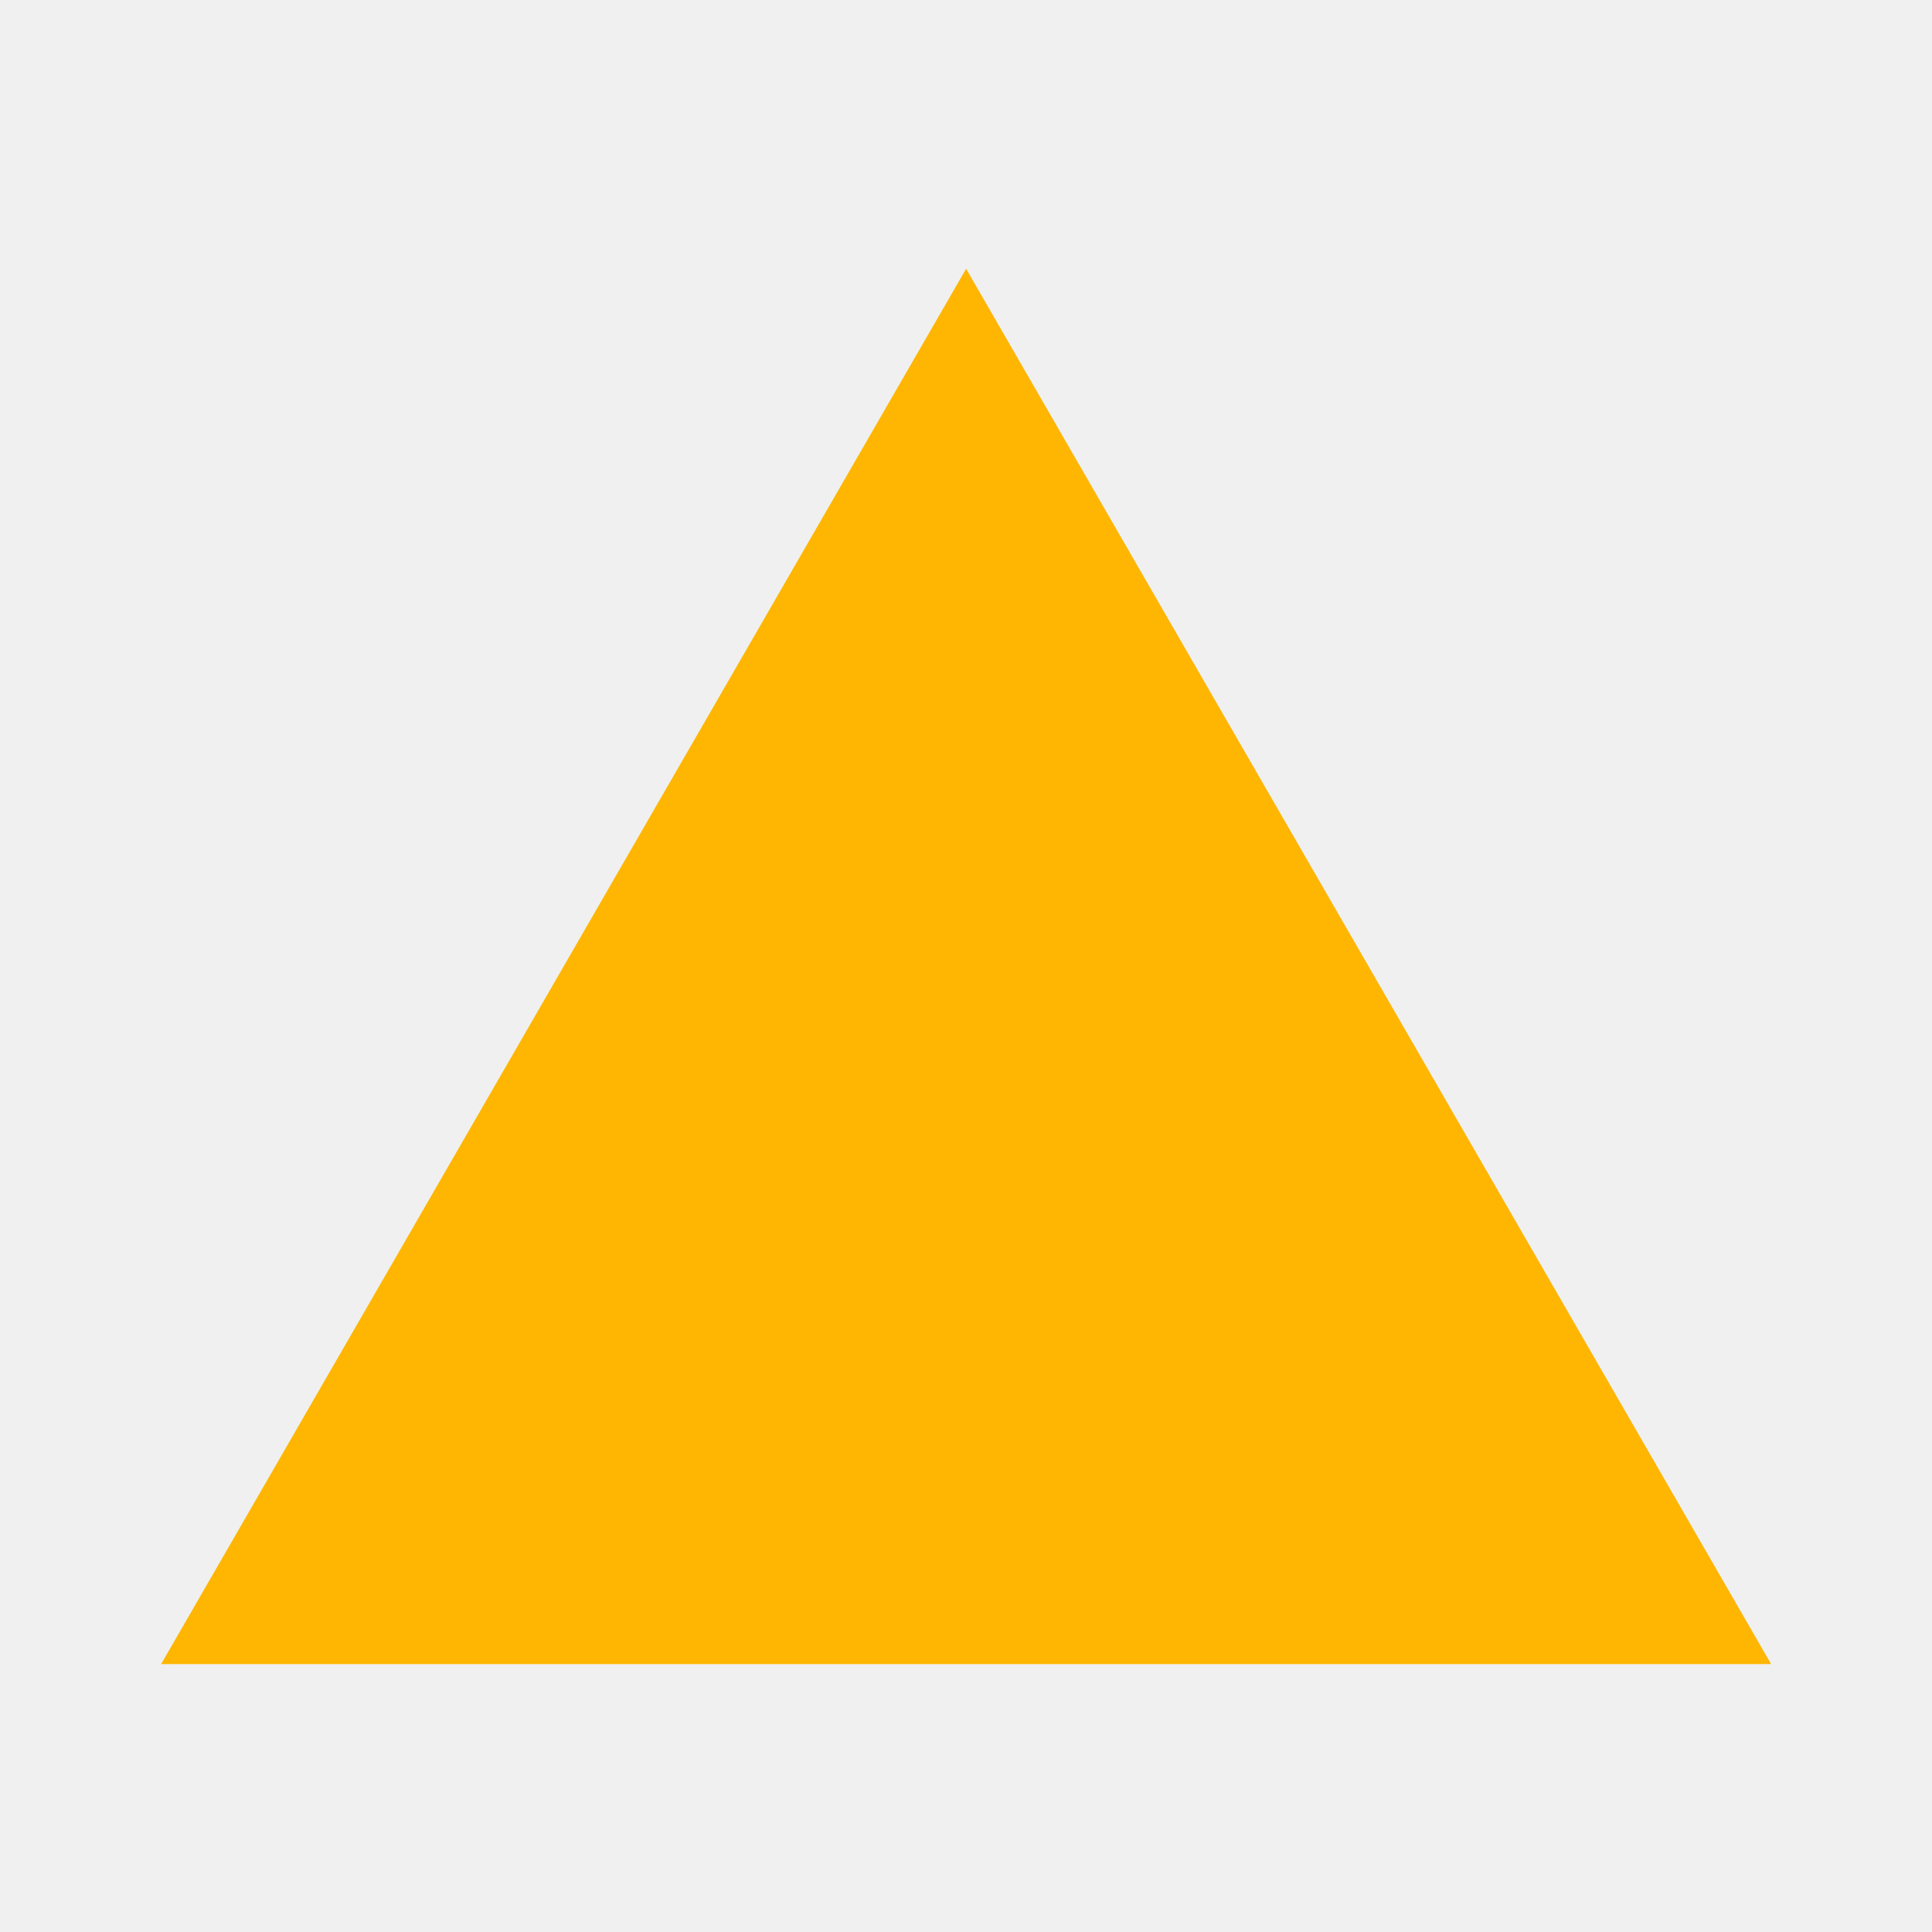
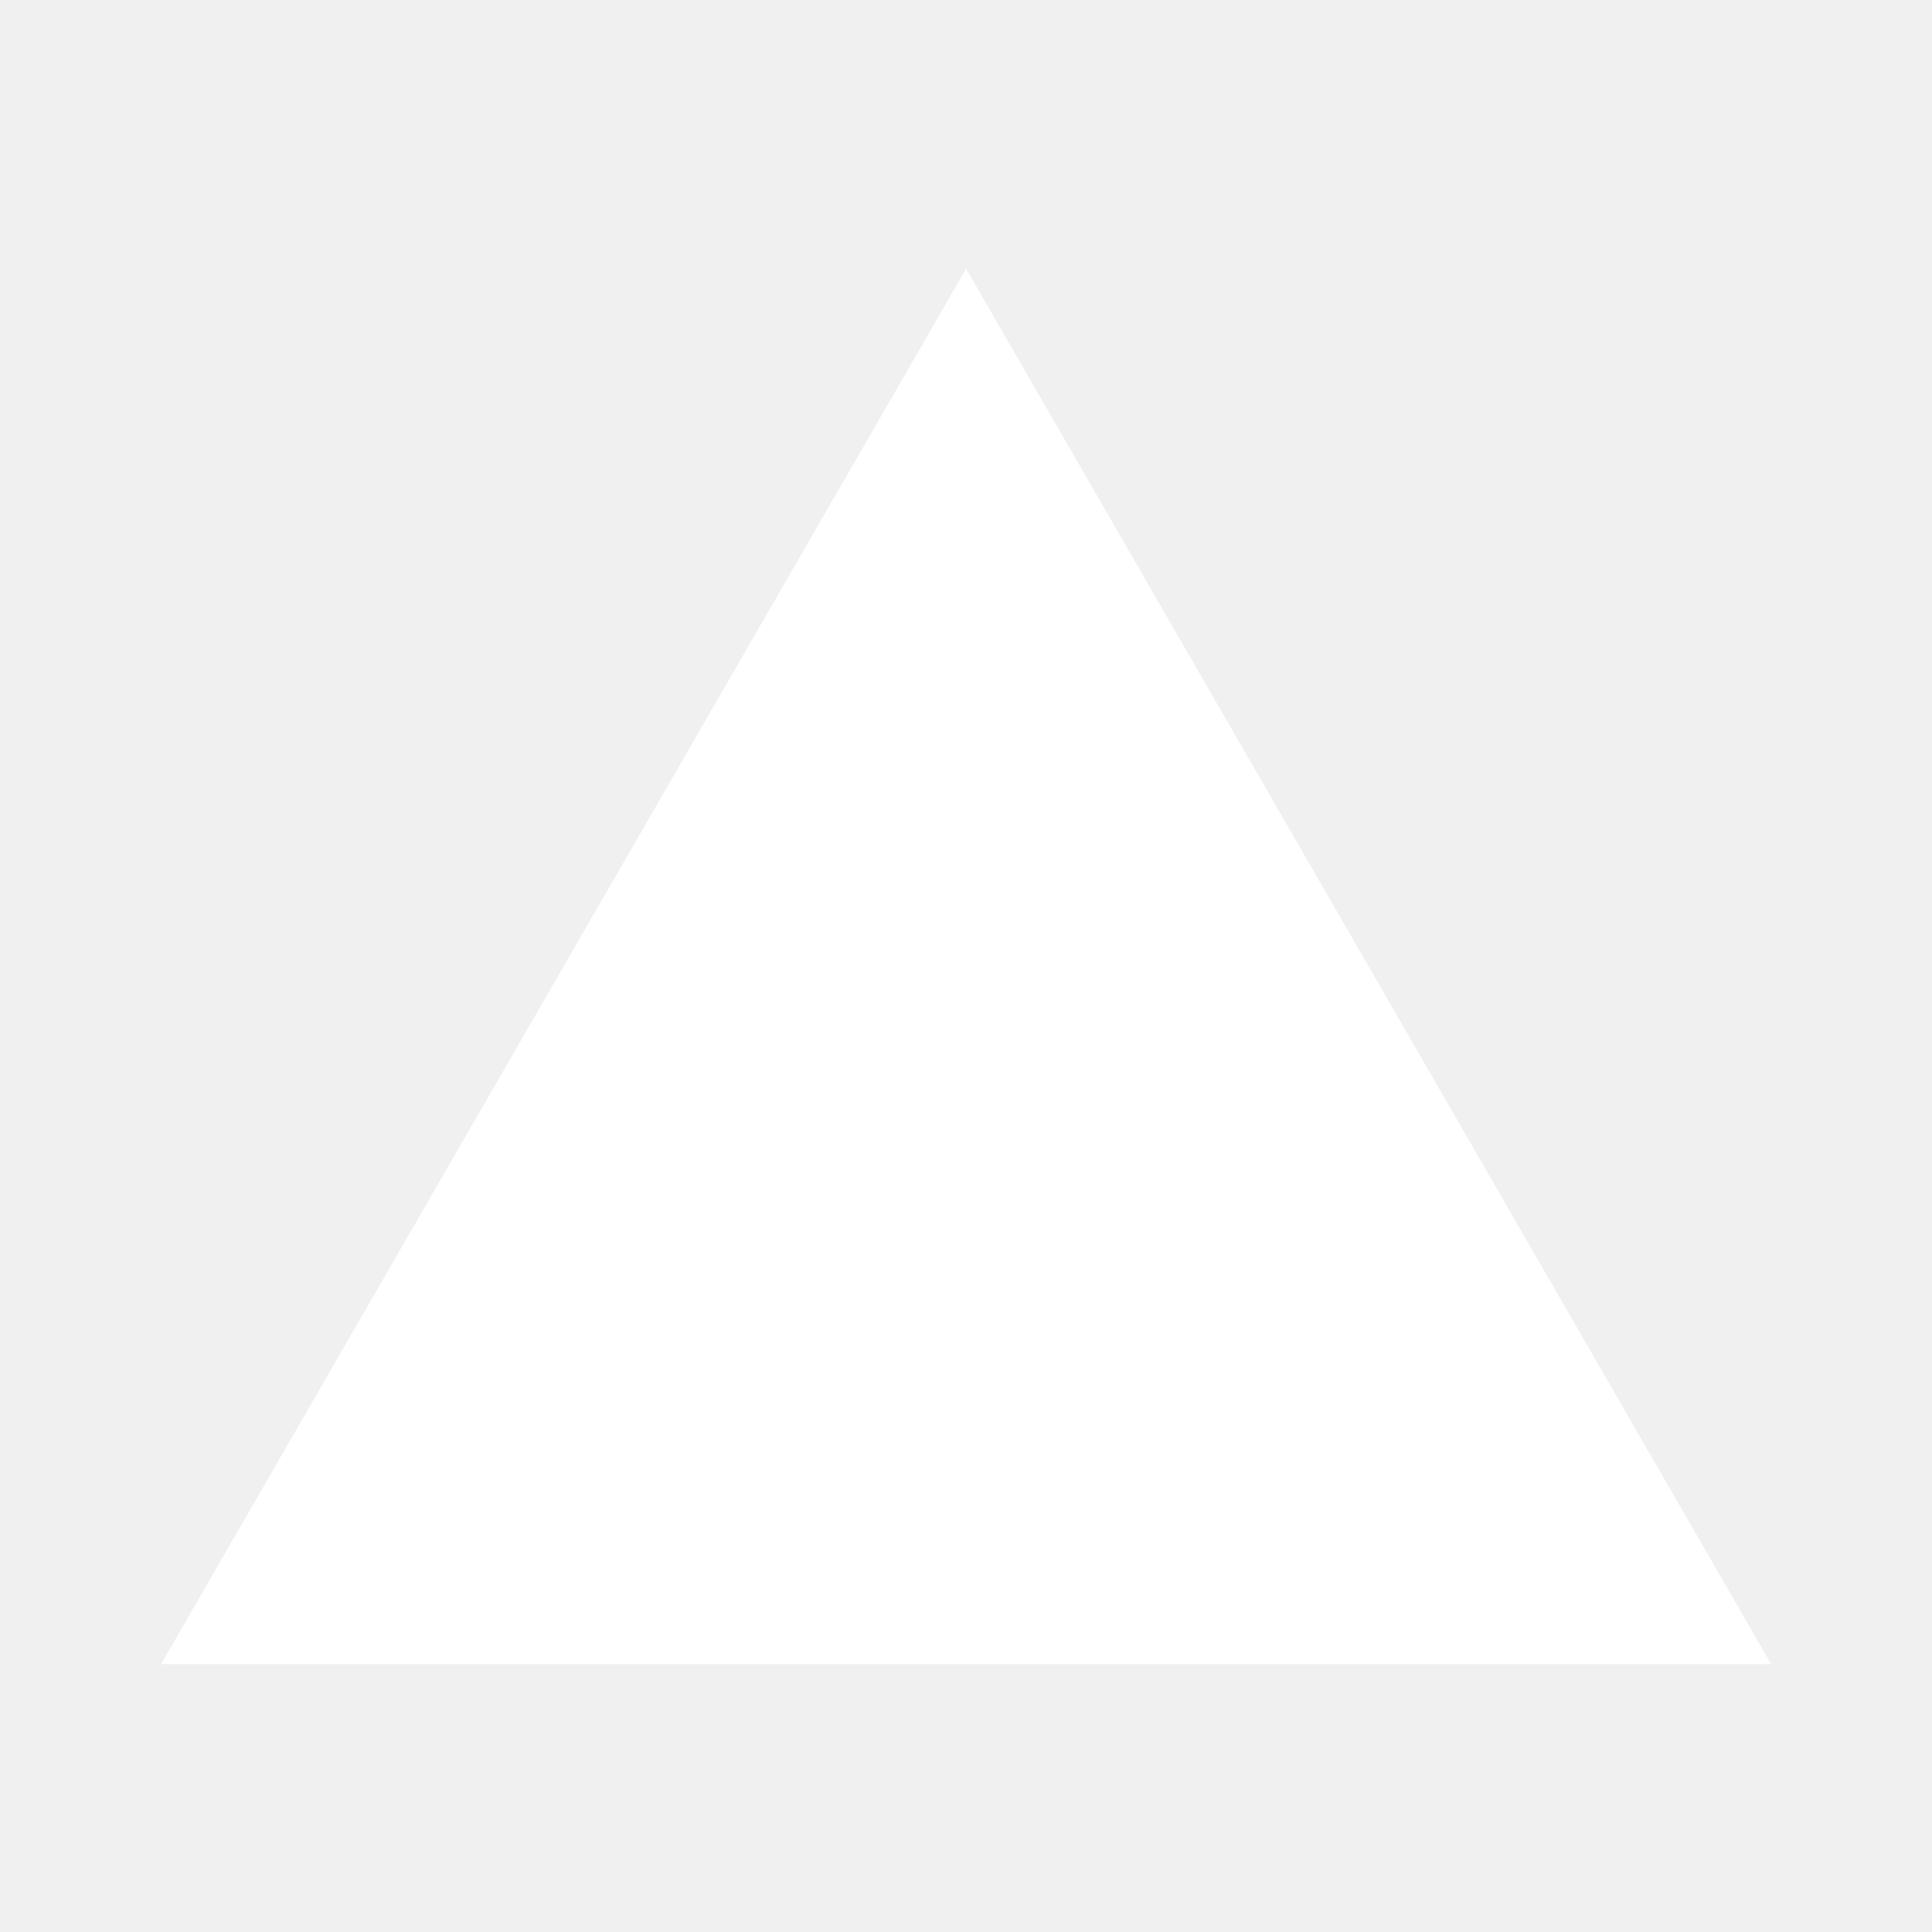
<svg xmlns="http://www.w3.org/2000/svg" xml:space="preserve" width="240mm" height="240mm" version="1.1" style="shape-rendering:geometricPrecision; text-rendering:geometricPrecision; image-rendering:optimizeQuality; fill-rule:evenodd; clip-rule:evenodd" viewBox="0 0 23985.75 23985.75">
  <defs>
    <style type="text/css">
   
    .fil1 {fill:none}
-     .fil0 {fill:#feb602}
+     .fil0 {fill:#ffffff}
   
  </style>
  </defs>
  <g id="Layer_x0020_1">
    <g id="_105553421989408">
      <polygon id="logo-vercel-svgrepo-com.svg" class="fil0" points="11994.27,3336.56 21988.34,20659.58 2000.21,20659.58 " />
      <rect class="fil1" x="0" y="0" width="23985.75" height="23985.75" />
      <rect class="fil1" x="2000.21" y="2004.01" width="19988.12" height="19988.12" />
    </g>
  </g>
</svg>
